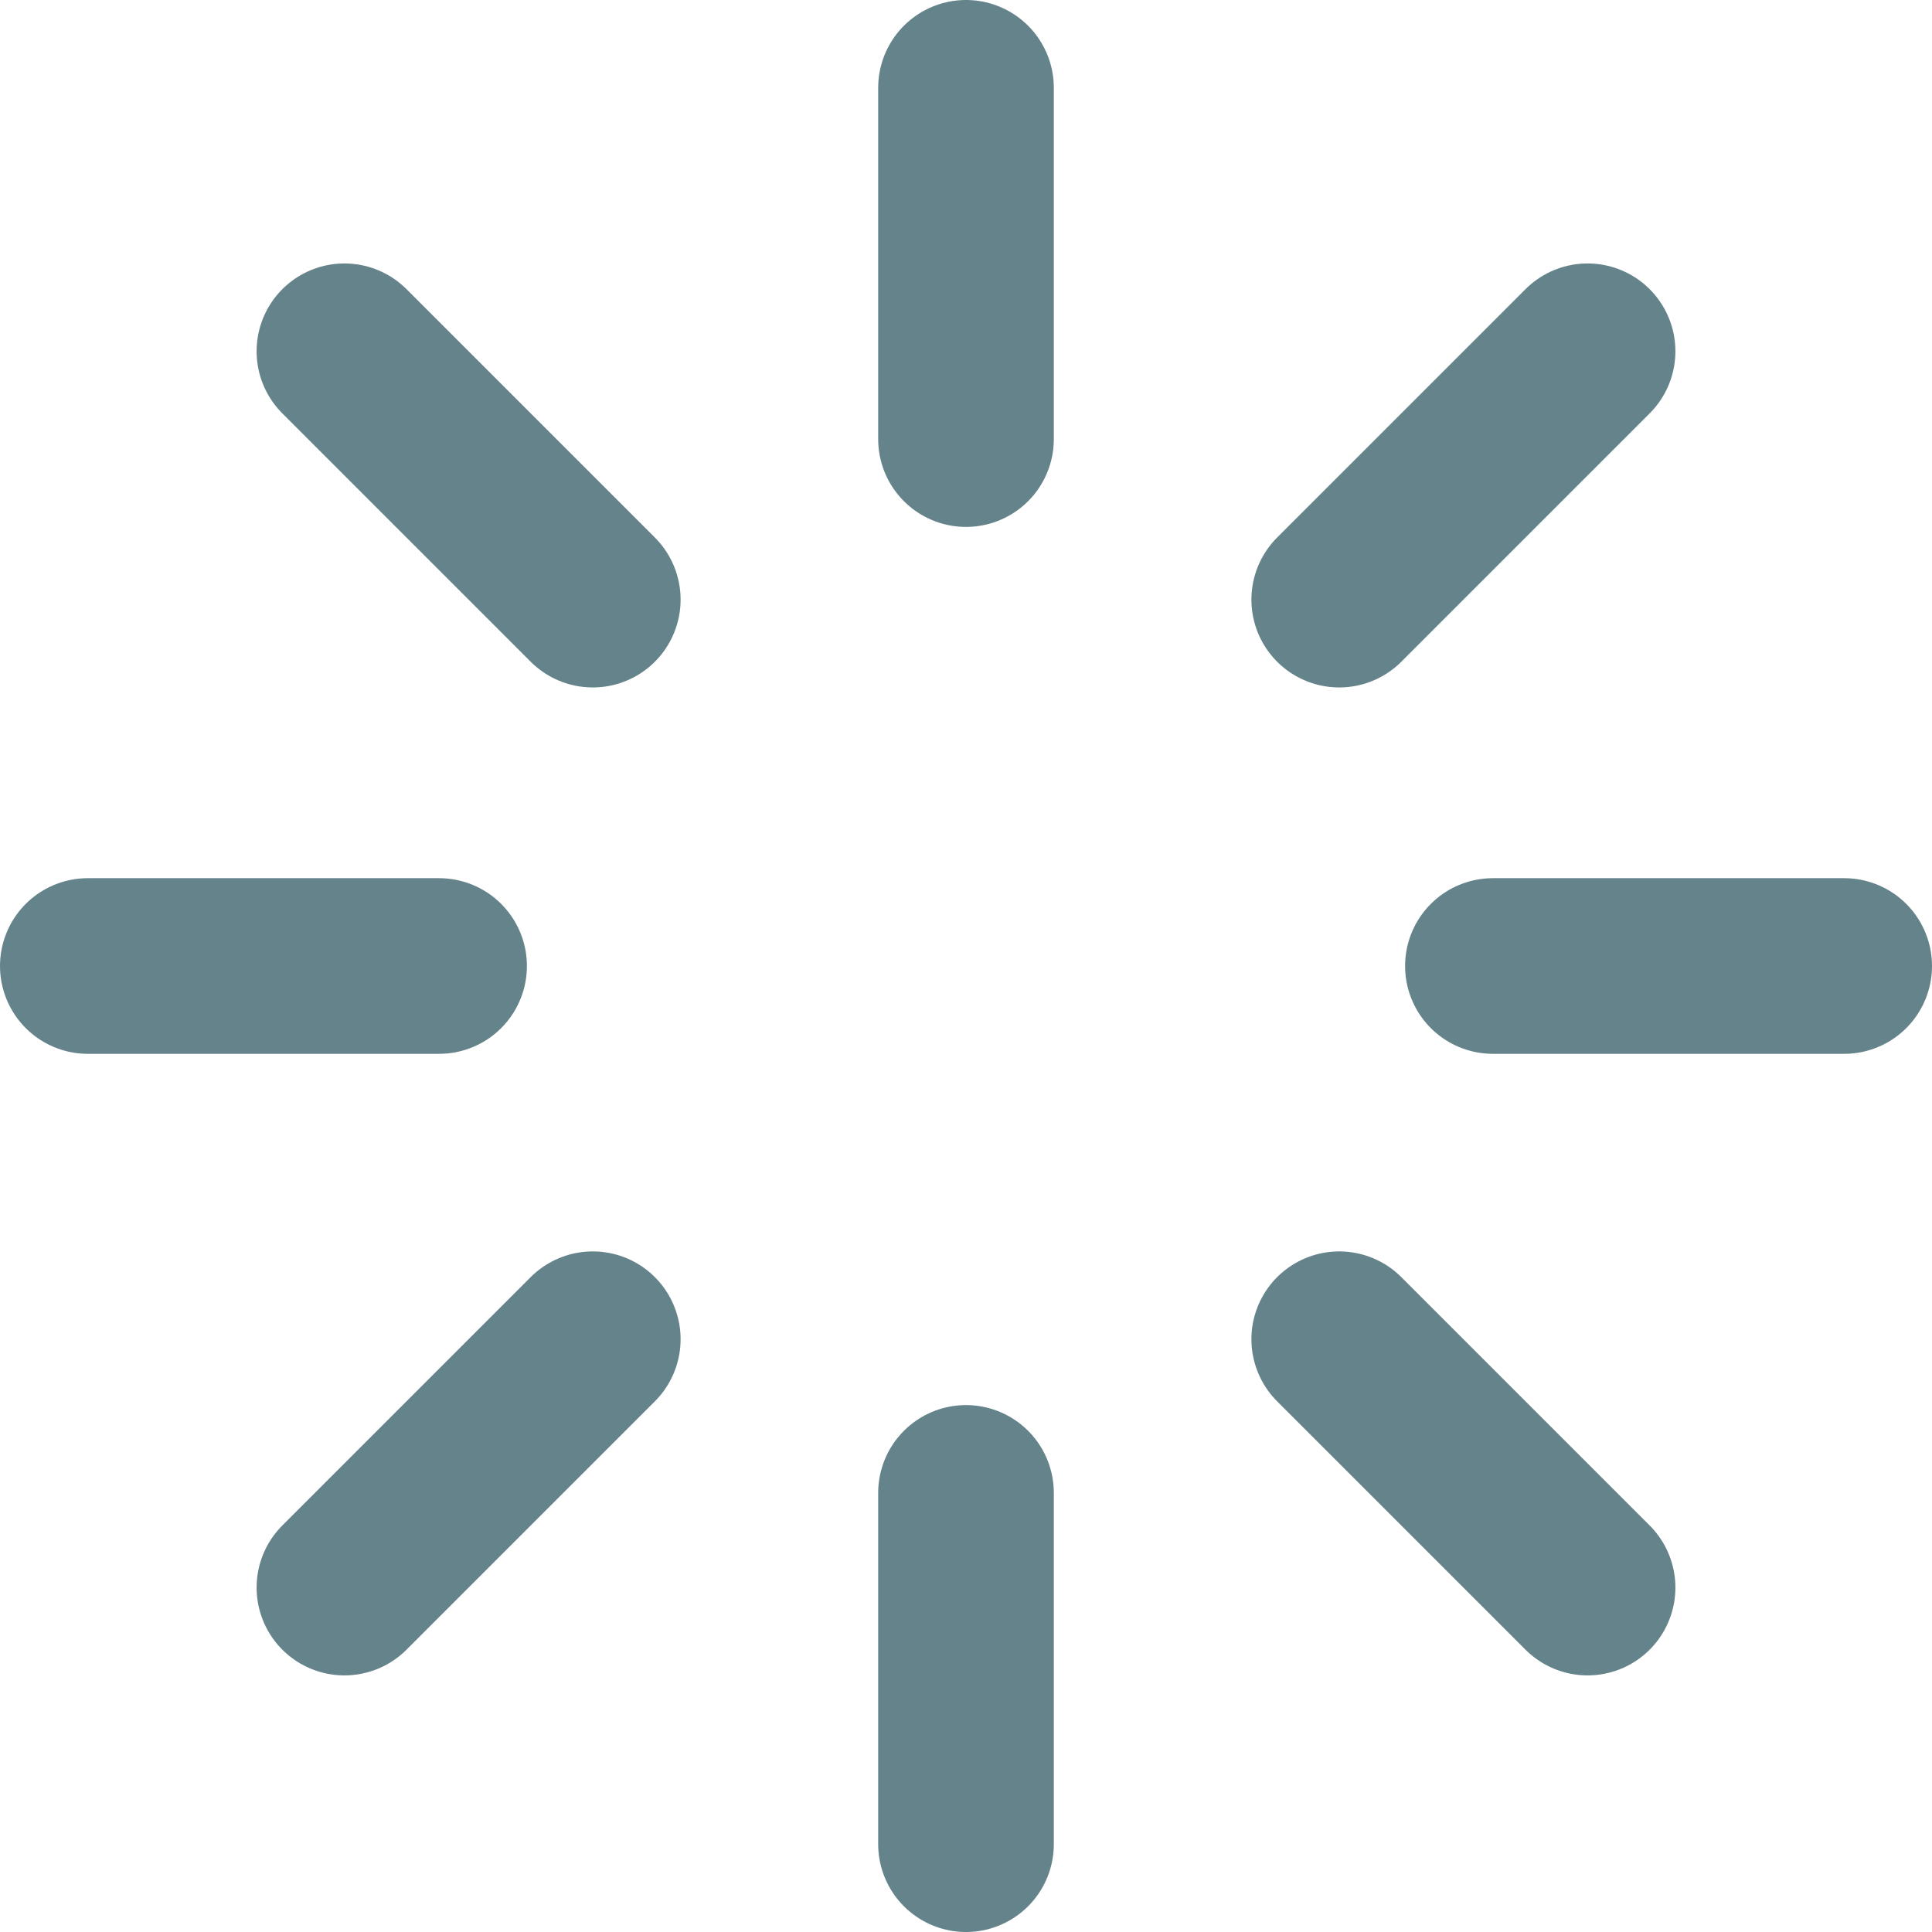
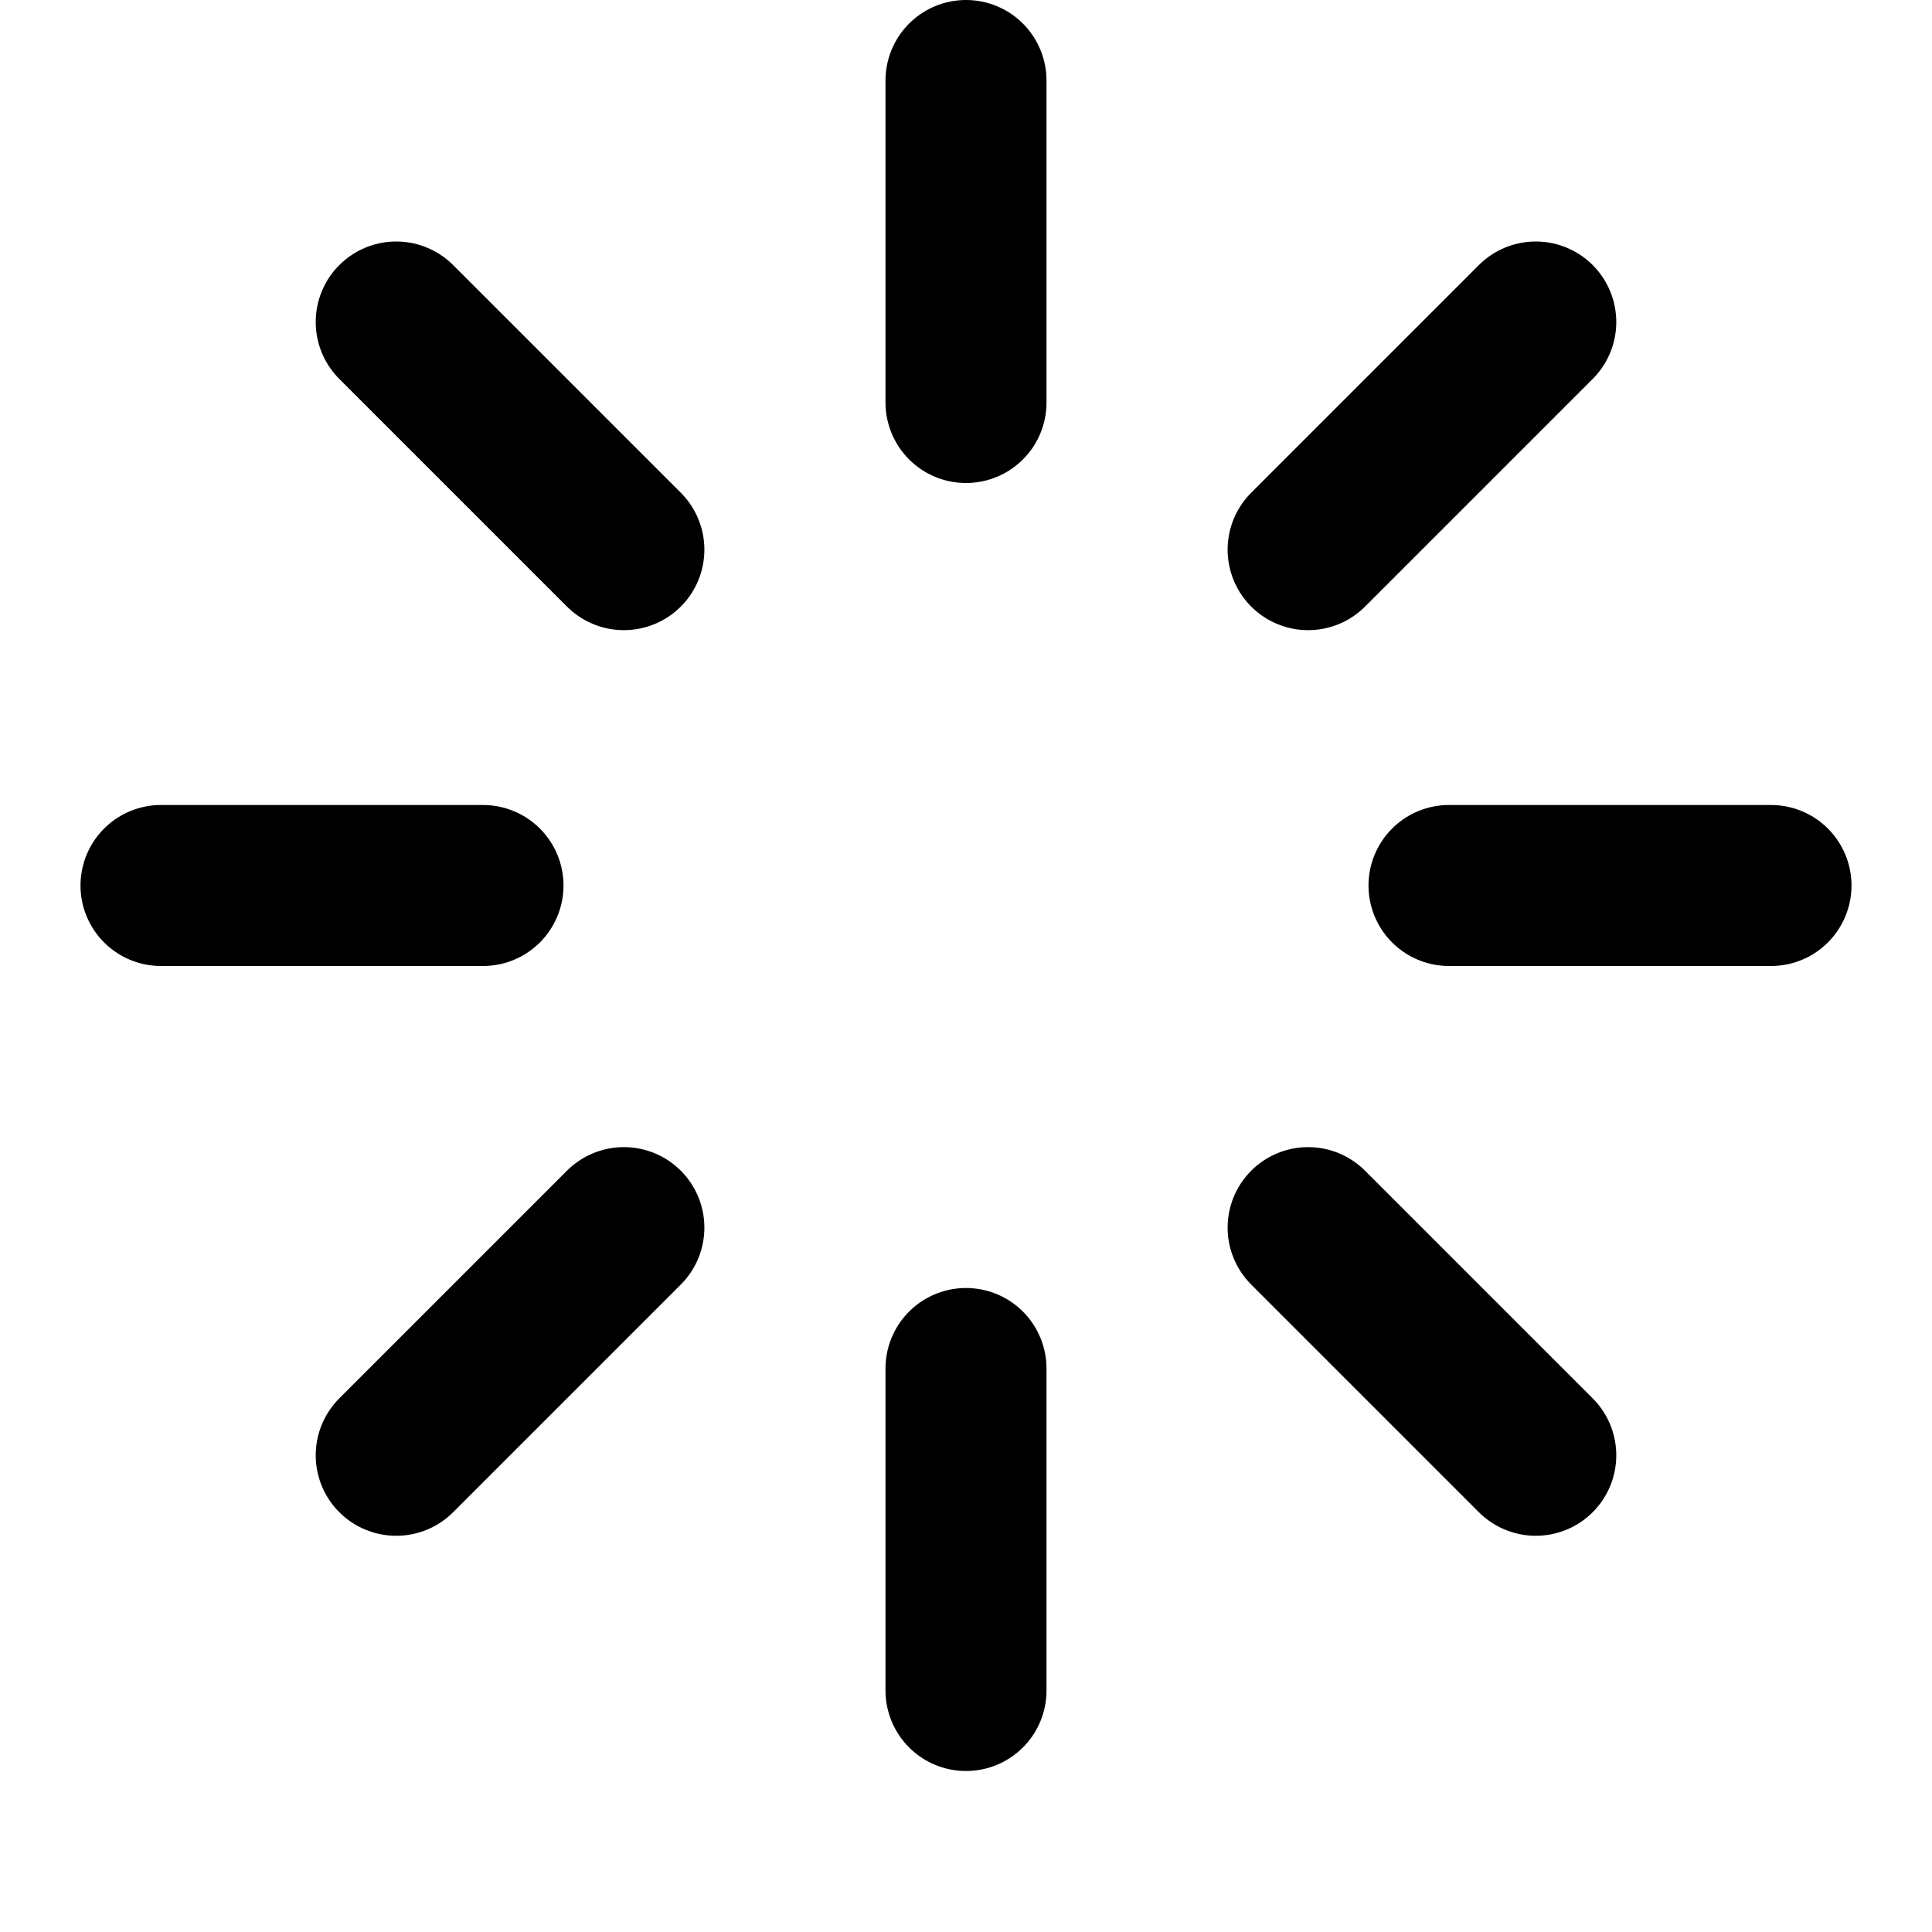
- <svg xmlns="http://www.w3.org/2000/svg" width="22" height="22" viewBox="0 0 22 22" fill="none">
-   <path d="M11 1V5M11 17V21M5 11H1M21 11H17M18.078 18.078L15.25 15.25M18.078 4L15.25 6.828M3.922 18.078L6.75 15.25M3.922 4L6.75 6.828" stroke="#65838A" stroke-width="2" stroke-linecap="round" stroke-linejoin="round" />
+ <svg xmlns="http://www.w3.org/2000/svg" width="22" height="22" viewBox="0 0 22 24" fill="none">
+   <path d="M11 1V5M11 17V21M5 11H1M21 11H17M18.078 18.078L15.25 15.25M18.078 4L15.25 6.828M3.922 18.078L6.75 15.25M3.922 4L6.75 6.828" stroke="currentColor" stroke-width="2" stroke-linecap="round" stroke-linejoin="round" />
</svg>
